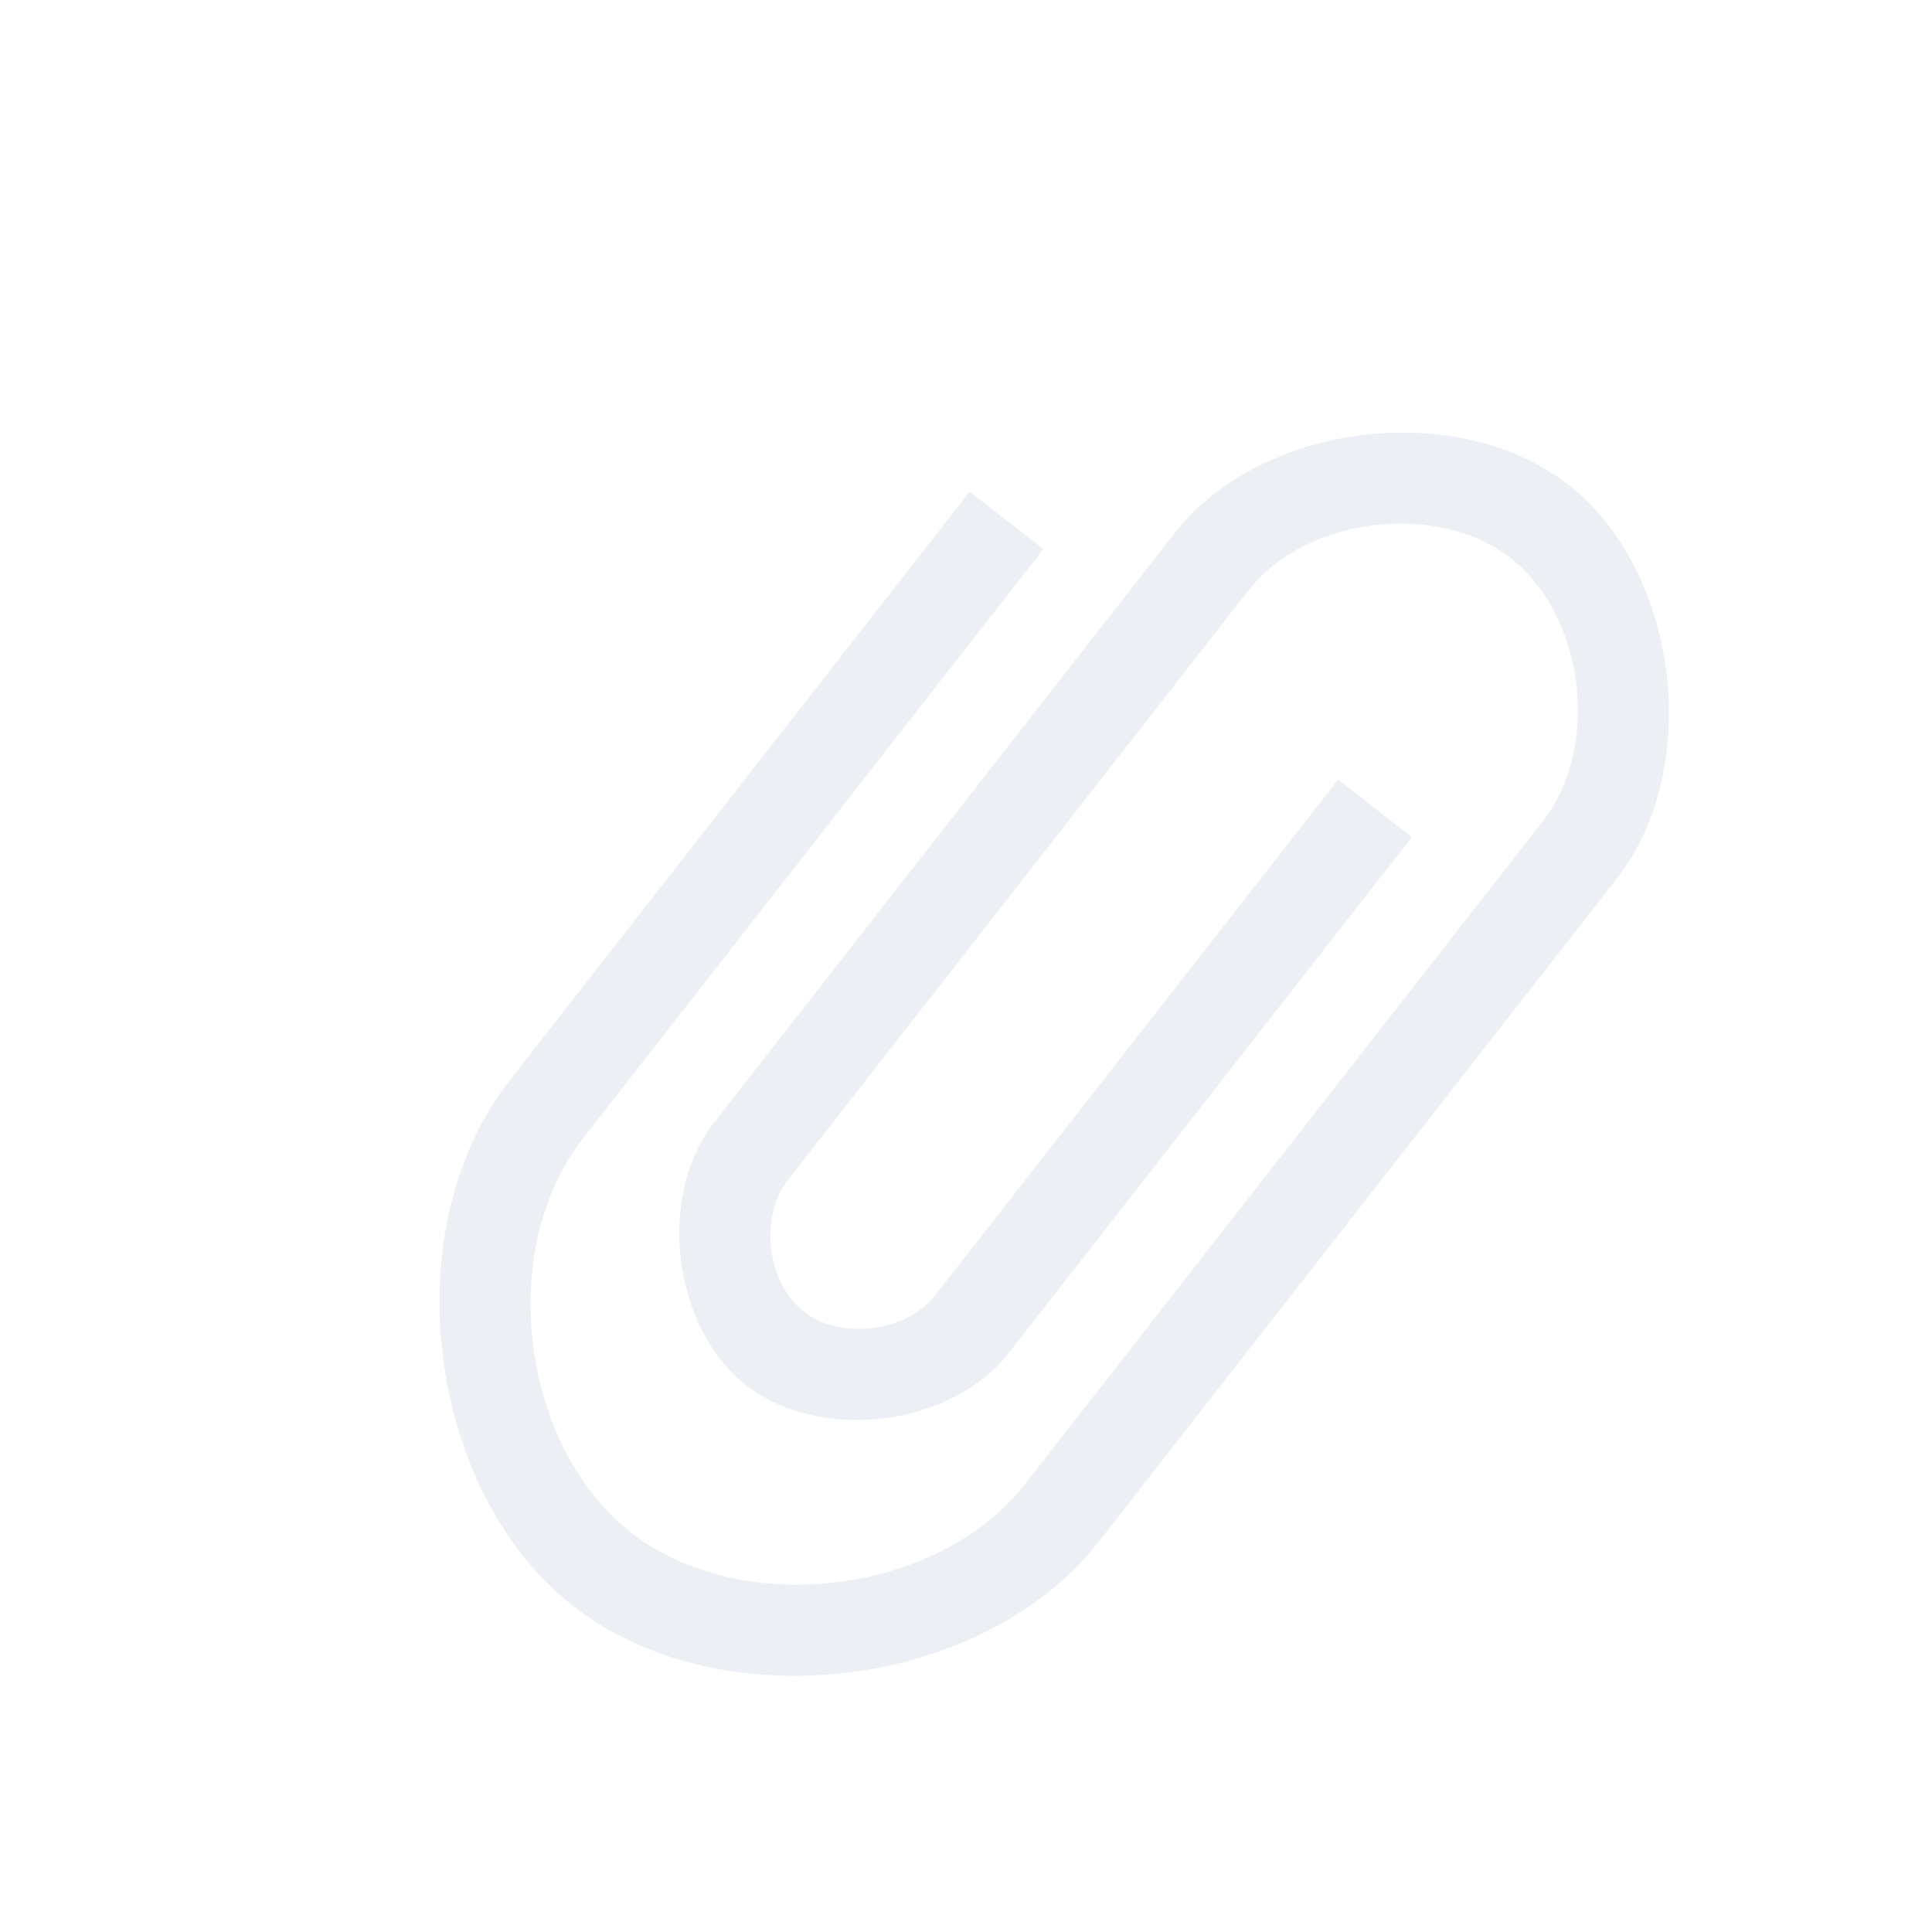
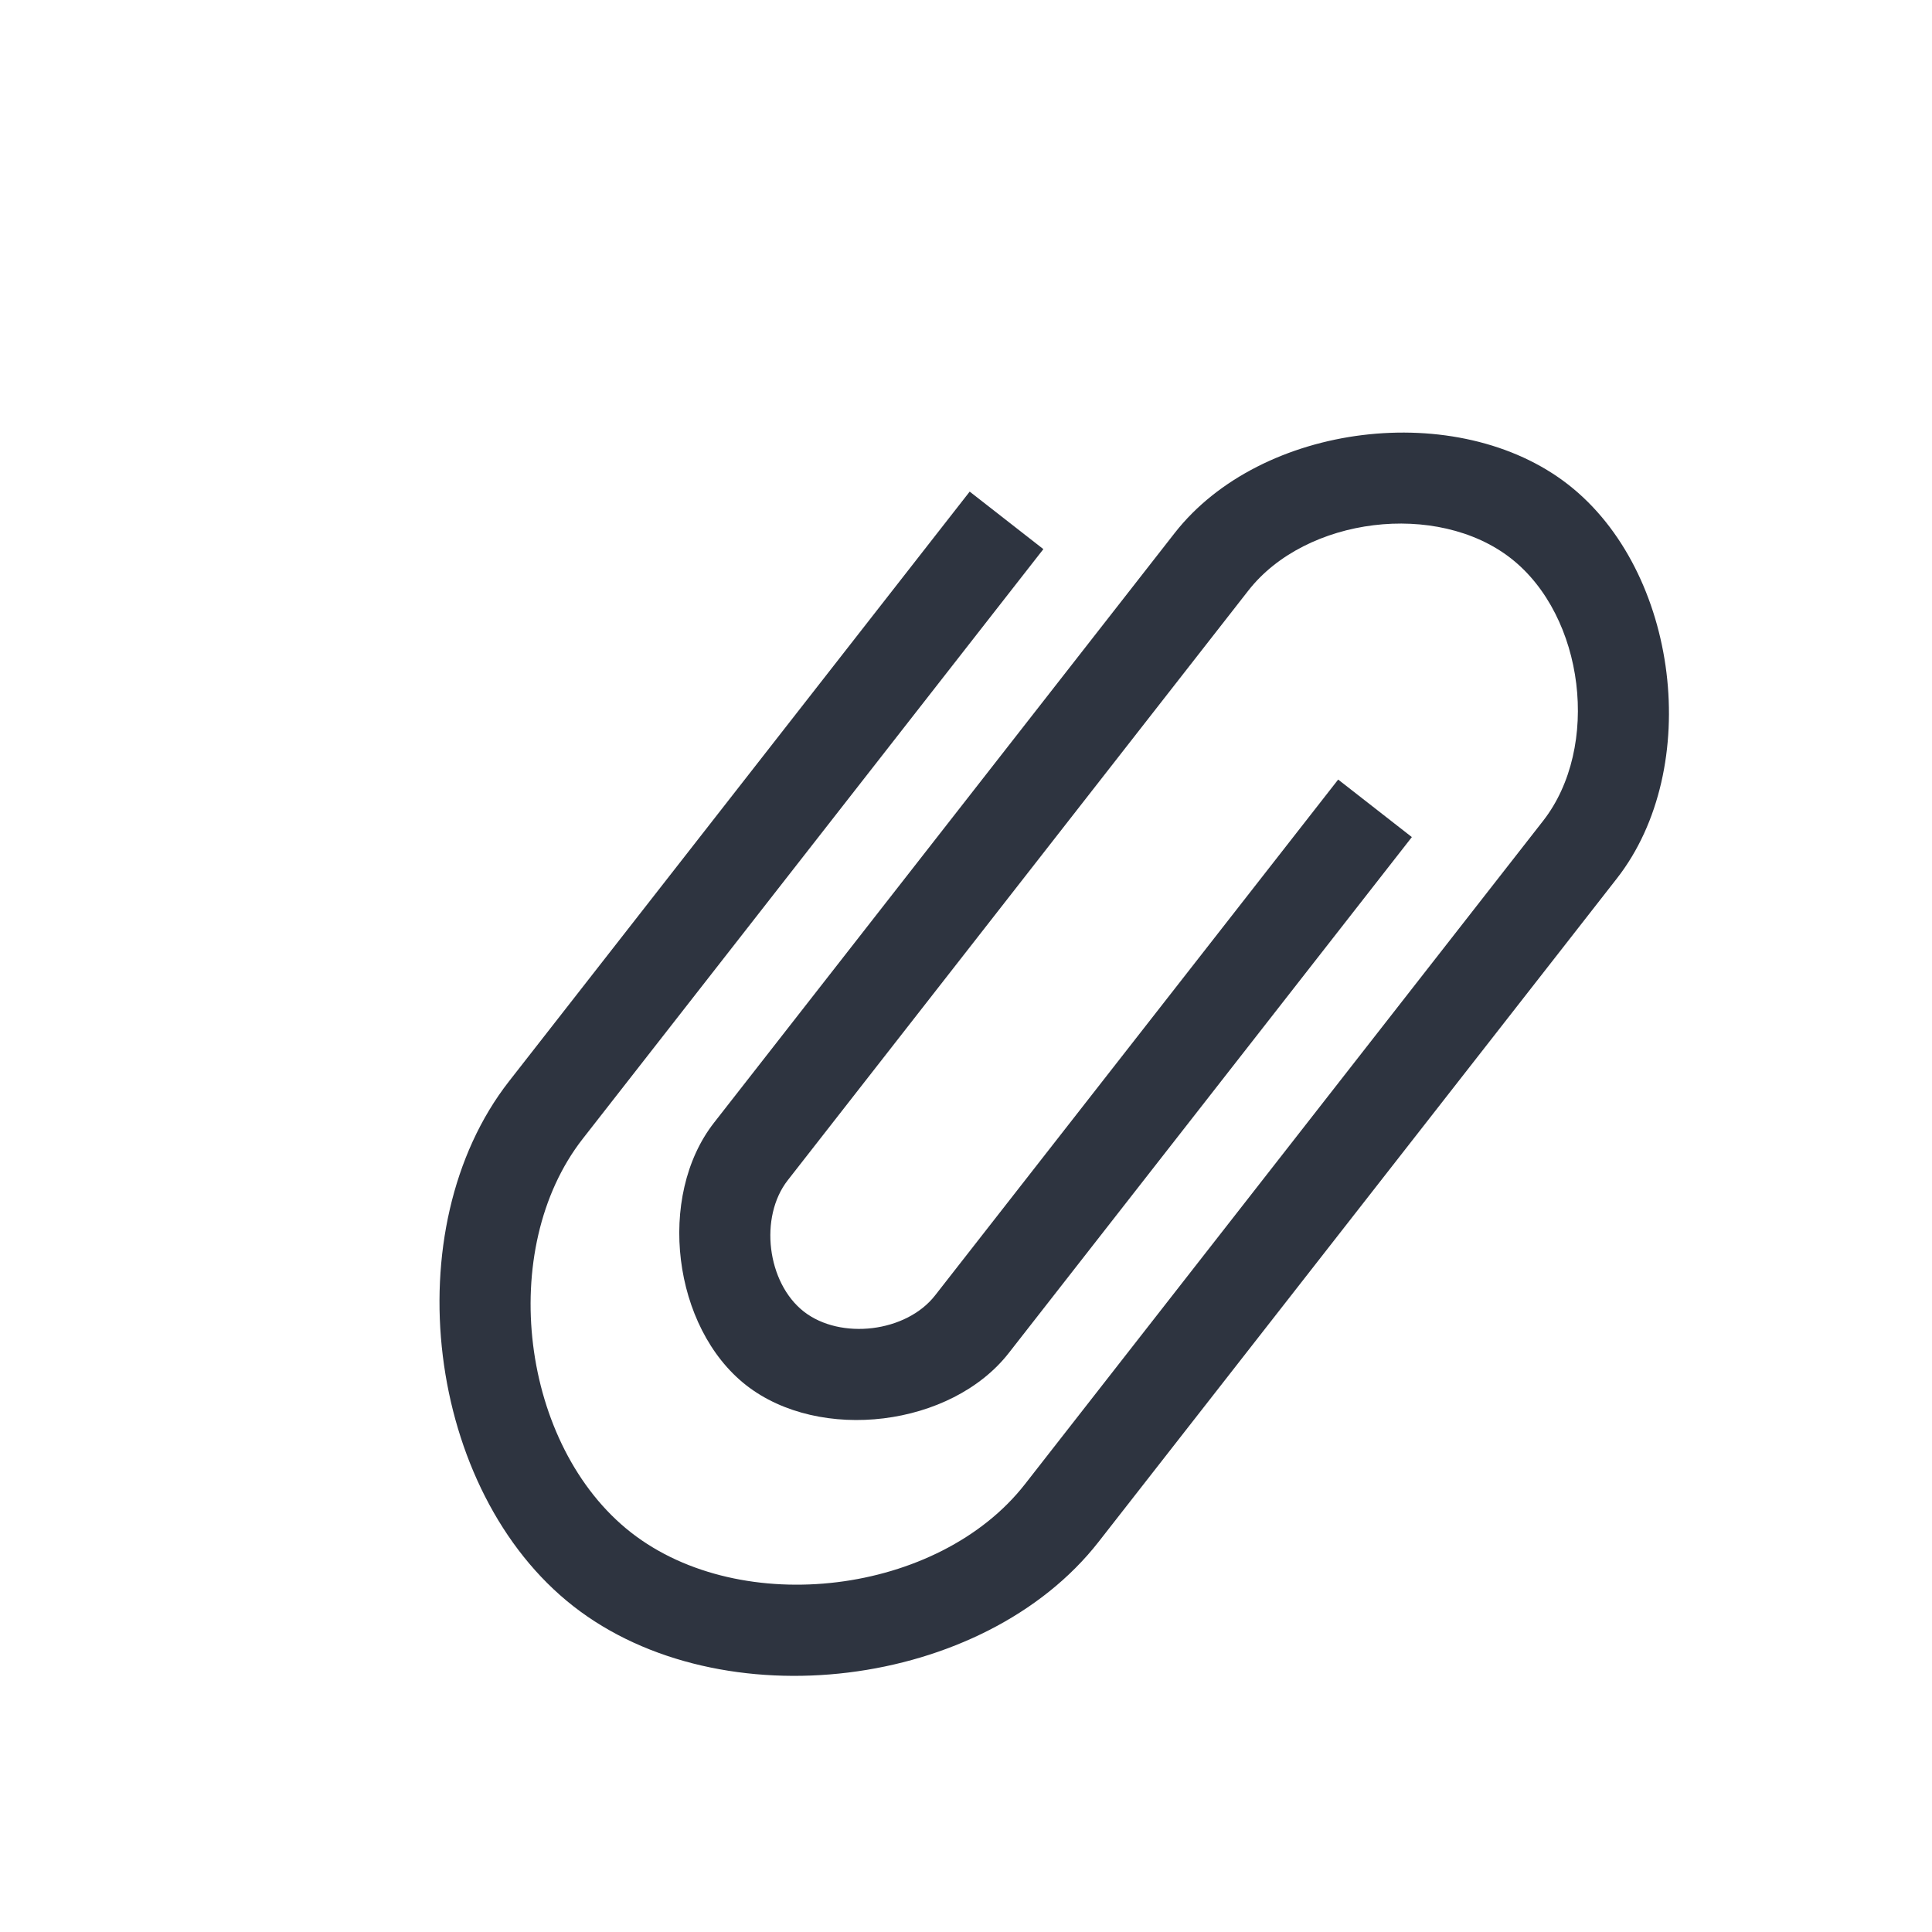
<svg xmlns="http://www.w3.org/2000/svg" width="22" height="22">
  <defs>
    <style id="current-color-scheme" type="text/css">
-    .ColorScheme-Text { color:#eceff4ff; } .ColorScheme-Highlight { color:#81a1c1; }
+    .ColorScheme-Text { color:#2e3440ff; } .ColorScheme-Highlight { color:#81a1c1; }
  </style>
  </defs>
  <g class="ColorScheme-Text" fill="currentColor">
    <path d="M11.881 6.253l-5.245 6.714c-.984 1.259-.708 3.5.55 4.484 1.26.984 3.502.708 4.485-.55l5.9-7.553c.657-.84.473-2.334-.366-2.99-.84-.656-2.334-.472-2.99.367L8.97 13.44c-.328.42-.236 1.167.183 1.495.42.327 1.168.236 1.495-.184l4.59-5.874.839.655-4.59 5.875c-.655.839-2.15 1.023-2.99.367-.838-.656-1.022-2.15-.366-2.99l5.245-6.714c.983-1.258 3.226-1.534 4.484-.55s1.535 3.226.551 4.484l-.656.84-5.245 6.713c-1.311 1.679-4.3 2.046-5.98.734-1.678-1.31-2.045-4.3-.733-5.979l5.245-6.714z" stroke="none" stroke-opacity=".8" />
  </g>
</svg>
